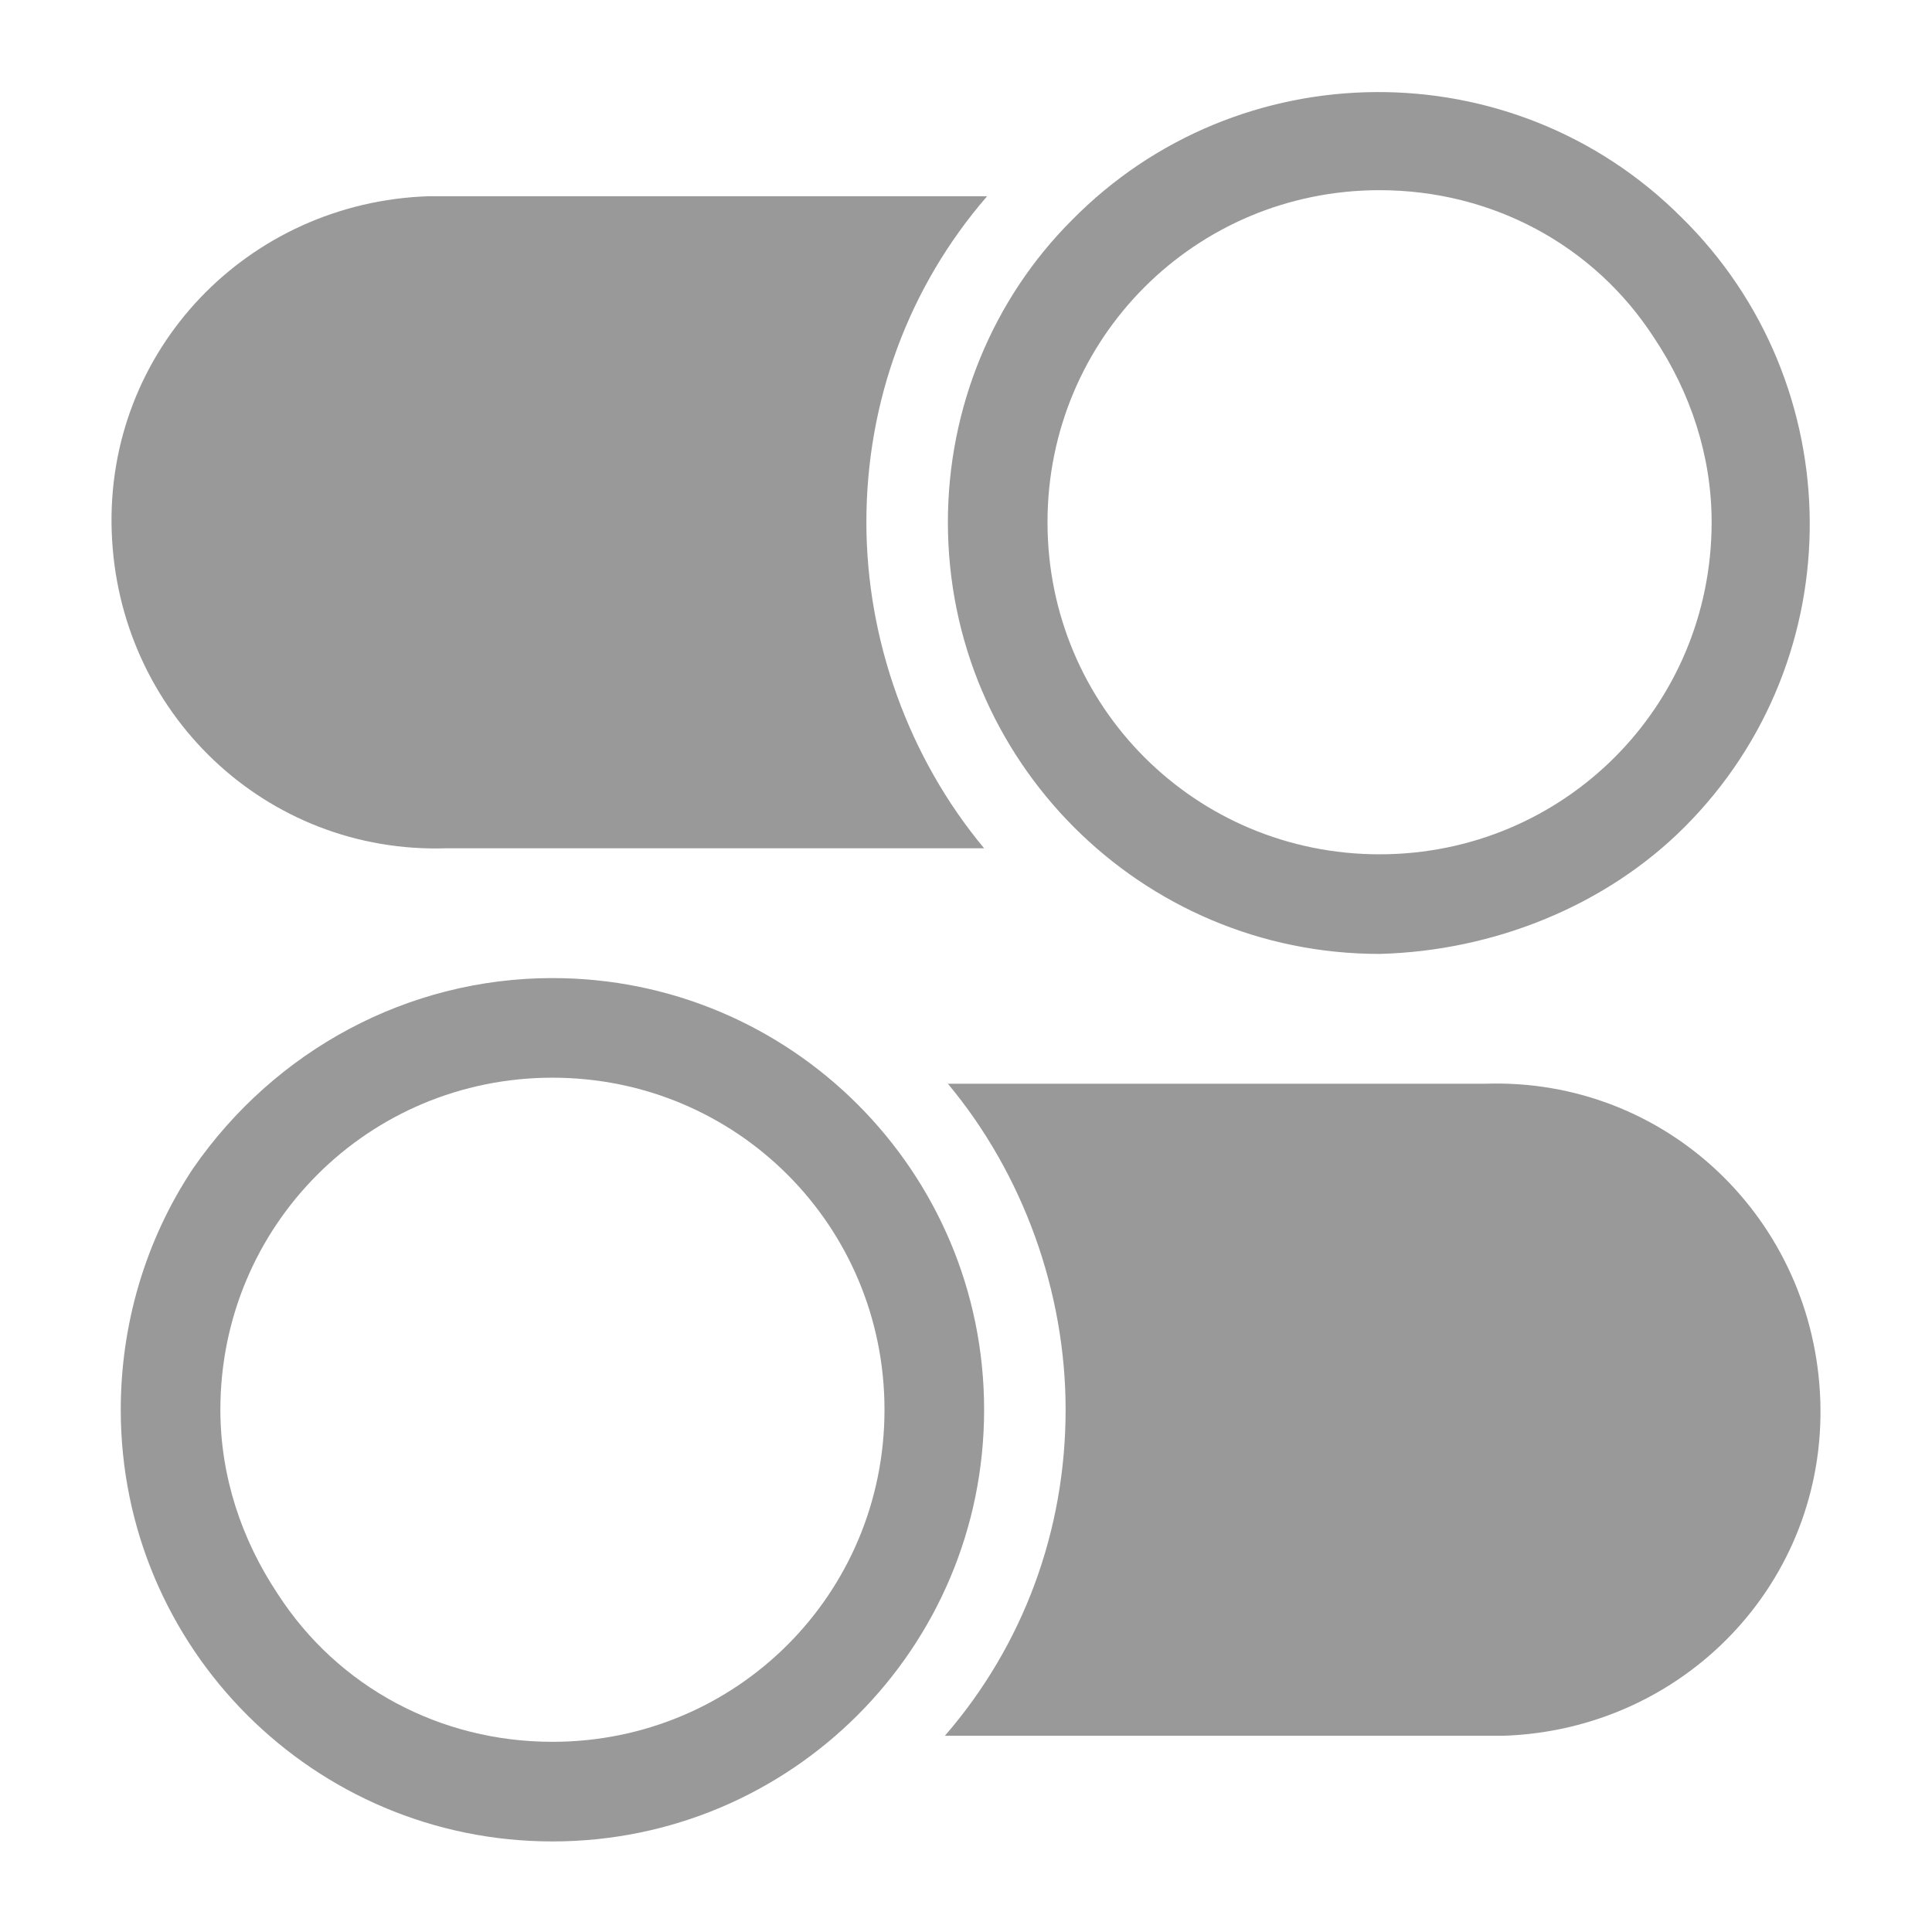
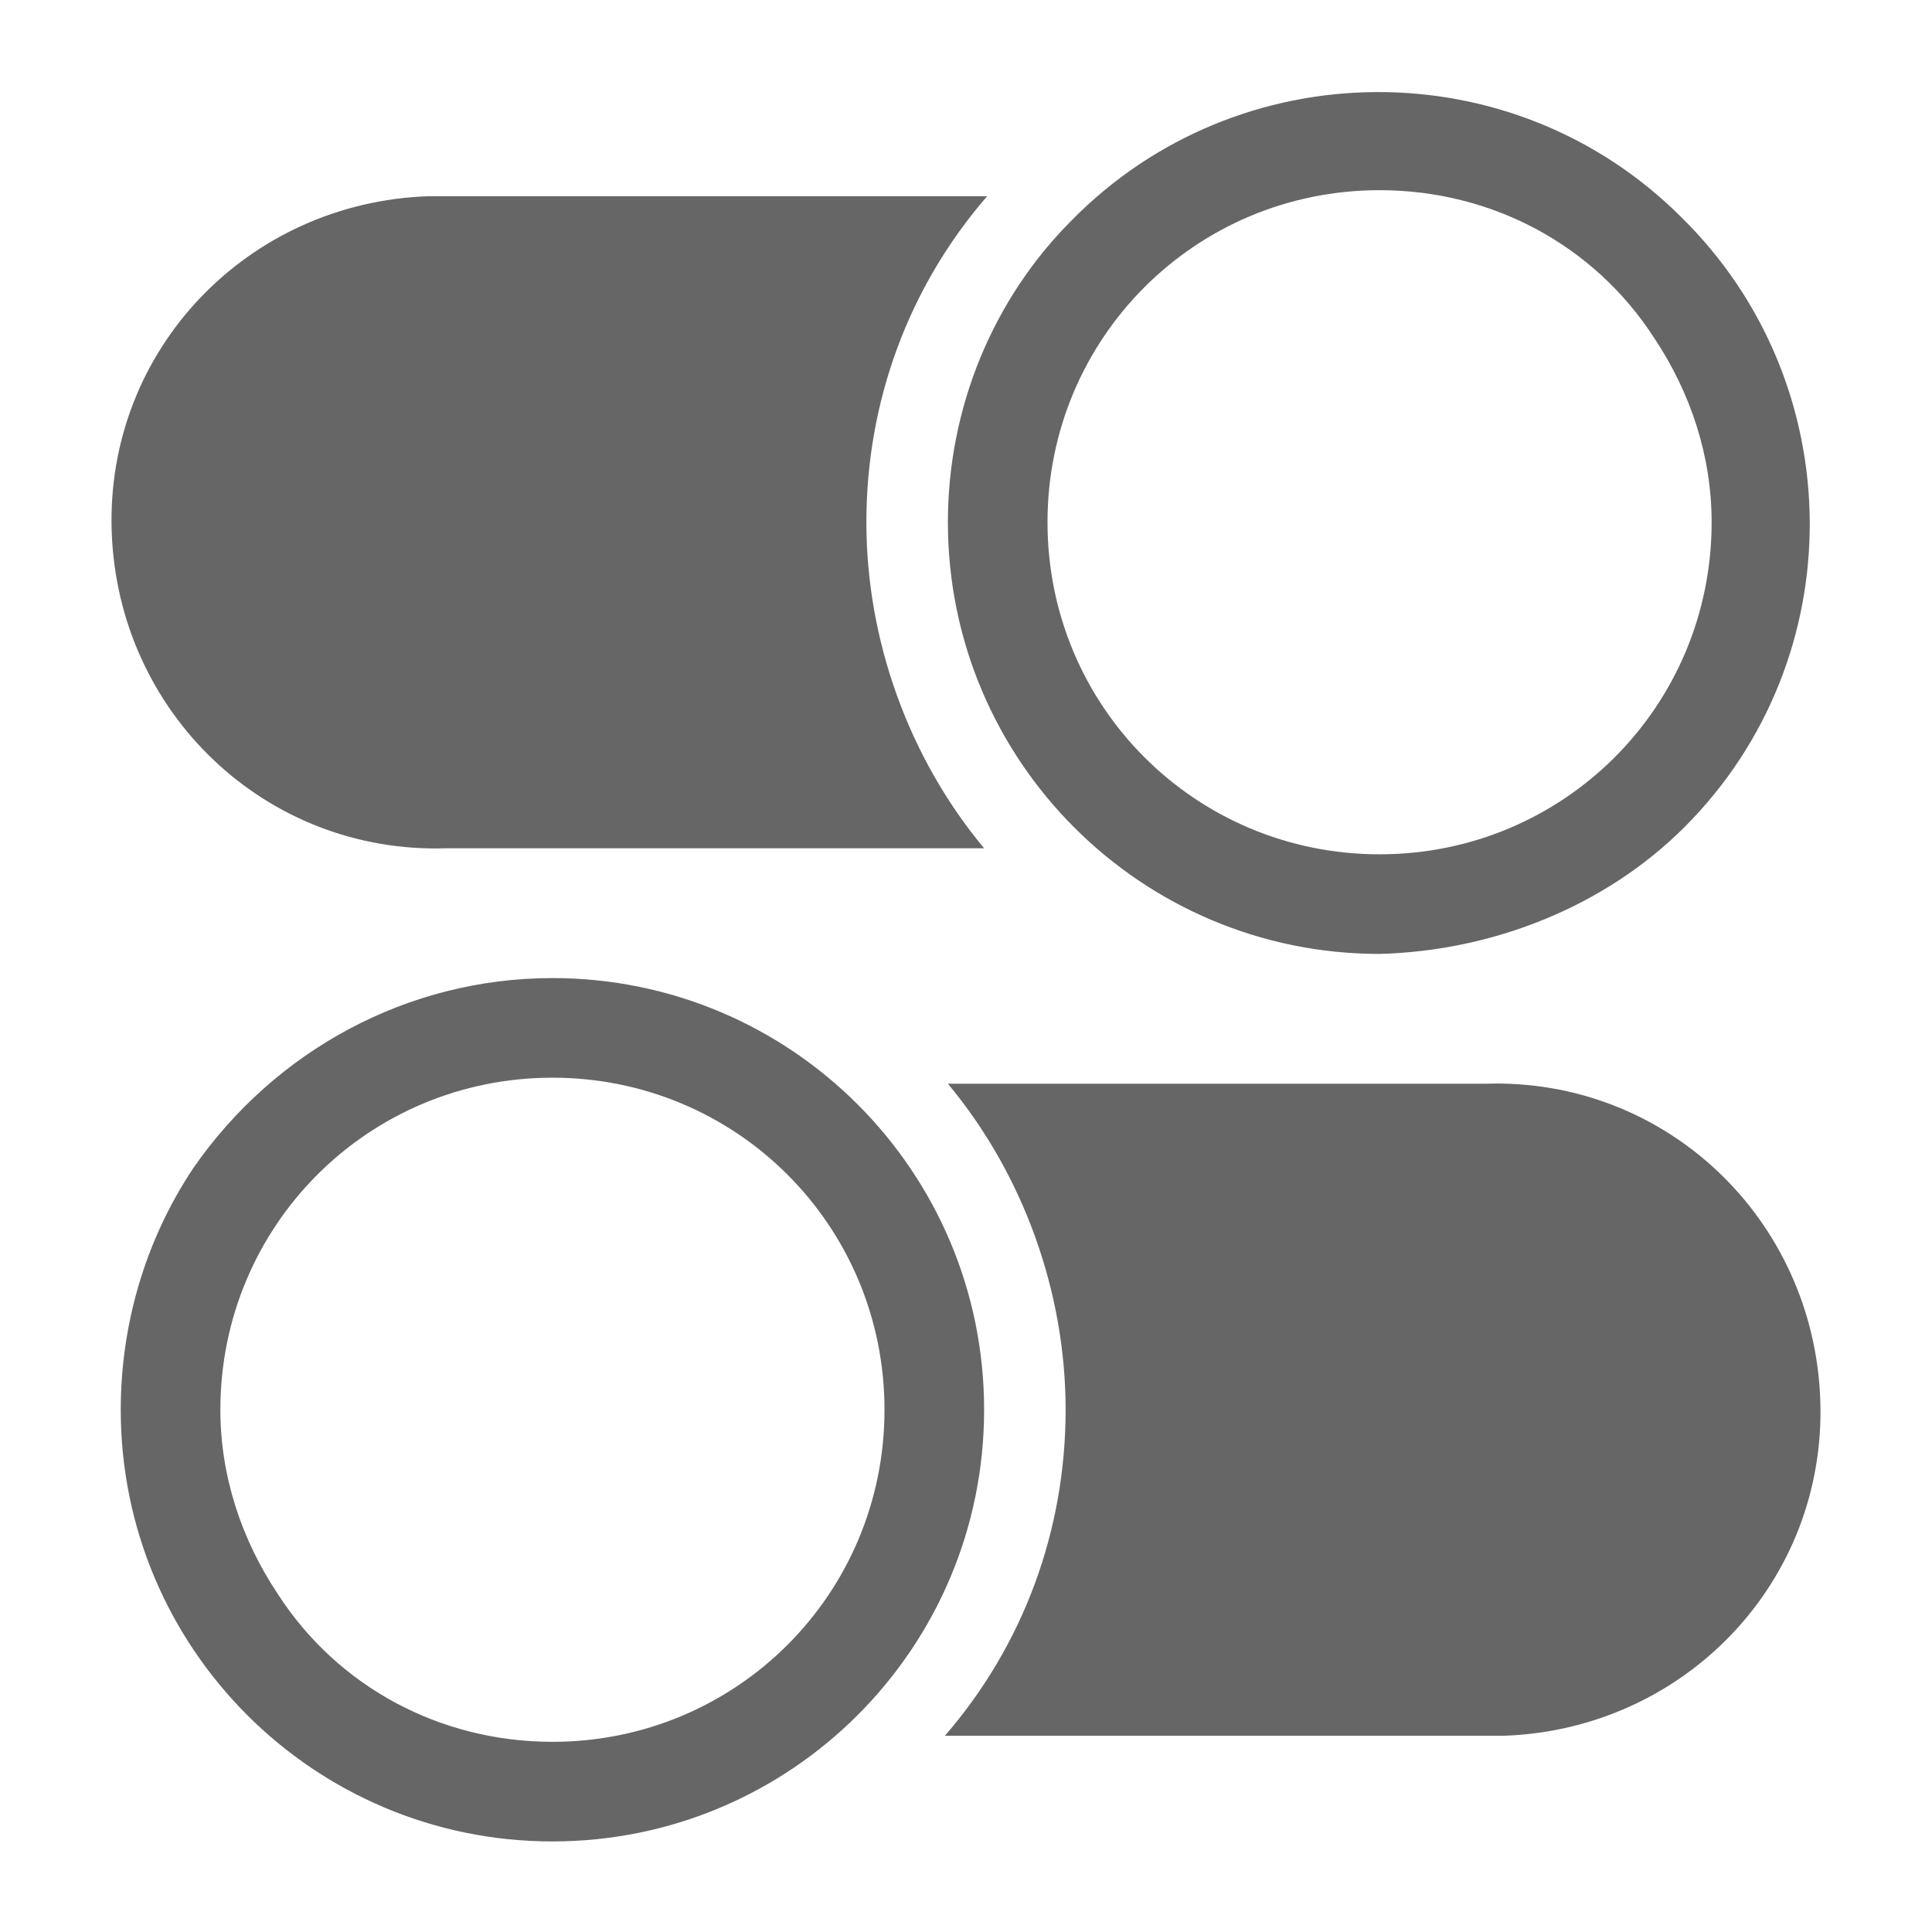
- <svg xmlns="http://www.w3.org/2000/svg" version="1.1" id="Layer_1" x="0px" y="0px" viewBox="-117 119 64 64" style="enable-background:new -117 119 64 64;" xml:space="preserve">
+ <svg xmlns="http://www.w3.org/2000/svg" version="1.1" id="Layer_1" x="0px" y="0px" viewBox="0 0 64 64" style="enable-background:new 0 0 64 64;" xml:space="preserve">
  <style type="text/css">
- 	.st0{fill:#999999;}
+ 	.st0{fill:#666666;}
</style>
-   <path class="st0" d="M-88.3,136.3c0,3.9,1.4,7.8,3.9,10.8h-17.8c-6,0.2-10.9-4.5-11.1-10.5c-0.2-6,4.5-10.9,10.5-11.1  c0.2,0,0.4,0,0.7,0h17.8C-86.9,128.5-88.3,132.3-88.3,136.3z" />
-   <path class="st0" d="M-71.3,150.6c-7.9,0-14.3-6.4-14.3-14.3c0-3.8,1.5-7.4,4.1-10c5.5-5.6,14.6-5.7,20.2-0.1  c5.6,5.5,5.7,14.6,0.1,20.2C-63.8,149-67.5,150.5-71.3,150.6z M-71.3,125.3c-6.1,0-11,4.9-11,11c0,6.1,4.9,11,11,11  c6.1,0,11-4.9,11-11c0-2.2-0.7-4.3-1.9-6.1C-64.2,127.1-67.6,125.3-71.3,125.3L-71.3,125.3z" />
-   <path class="st0" d="M-81.7,165.7c0-3.9-1.4-7.8-3.9-10.8h17.8c6-0.2,10.9,4.5,11.1,10.5s-4.5,10.9-10.5,11.1c-0.2,0-0.4,0-0.7,0  h-17.8C-83.1,173.5-81.7,169.7-81.7,165.7z" />
-   <path class="st0" d="M-98.7,151.4c7.9,0,14.3,6.4,14.3,14.3S-90.8,180-98.7,180s-14.3-6.4-14.3-14.3c0-2.8,0.8-5.6,2.4-8  C-107.9,153.8-103.5,151.4-98.7,151.4z M-98.7,176.7c6.1,0,11-4.9,11-11c0-6.1-4.9-11-11-11c-6.1,0-11,4.9-11,11  c0,2.2,0.7,4.3,1.9,6.1C-105.8,174.9-102.4,176.7-98.7,176.7L-98.7,176.7z" />
+   <path class="st0" d="M28.7,17.3c0,3.9,1.4,7.8,3.9,10.8H14.8c-6,0.2-10.9-4.5-11.1-10.5S8.2,6.7,14.2,6.5c0.2,0,0.4,0,0.7,0h17.8  C30.1,9.5,28.7,13.3,28.7,17.3z" />
+   <path class="st0" d="M45.7,31.6c-7.9,0-14.3-6.4-14.3-14.3c0-3.8,1.5-7.4,4.1-10C41,1.7,50.1,1.6,55.7,7.2  c5.6,5.5,5.7,14.6,0.1,20.2C53.2,30,49.5,31.5,45.7,31.6z M45.7,6.3c-6.1,0-11,4.9-11,11s4.9,11,11,11s11-4.9,11-11  c0-2.2-0.7-4.3-1.9-6.1C52.8,8.1,49.4,6.3,45.7,6.3L45.7,6.3z" />
+   <path class="st0" d="M35.3,46.7c0-3.9-1.4-7.8-3.9-10.8h17.8c6-0.2,10.9,4.5,11.1,10.5s-4.5,10.9-10.5,11.1c-0.2,0-0.4,0-0.7,0H31.3  C33.9,54.5,35.3,50.7,35.3,46.7z" />
+   <path class="st0" d="M18.3,32.4c7.9,0,14.3,6.4,14.3,14.3S26.2,61,18.3,61S4,54.6,4,46.7c0-2.8,0.8-5.6,2.4-8  C9.1,34.8,13.5,32.4,18.3,32.4z M18.3,57.7c6.1,0,11-4.9,11-11s-4.9-11-11-11s-11,4.9-11,11c0,2.2,0.7,4.3,1.9,6.1  C11.2,55.9,14.6,57.7,18.3,57.7L18.3,57.7z" />
</svg>
